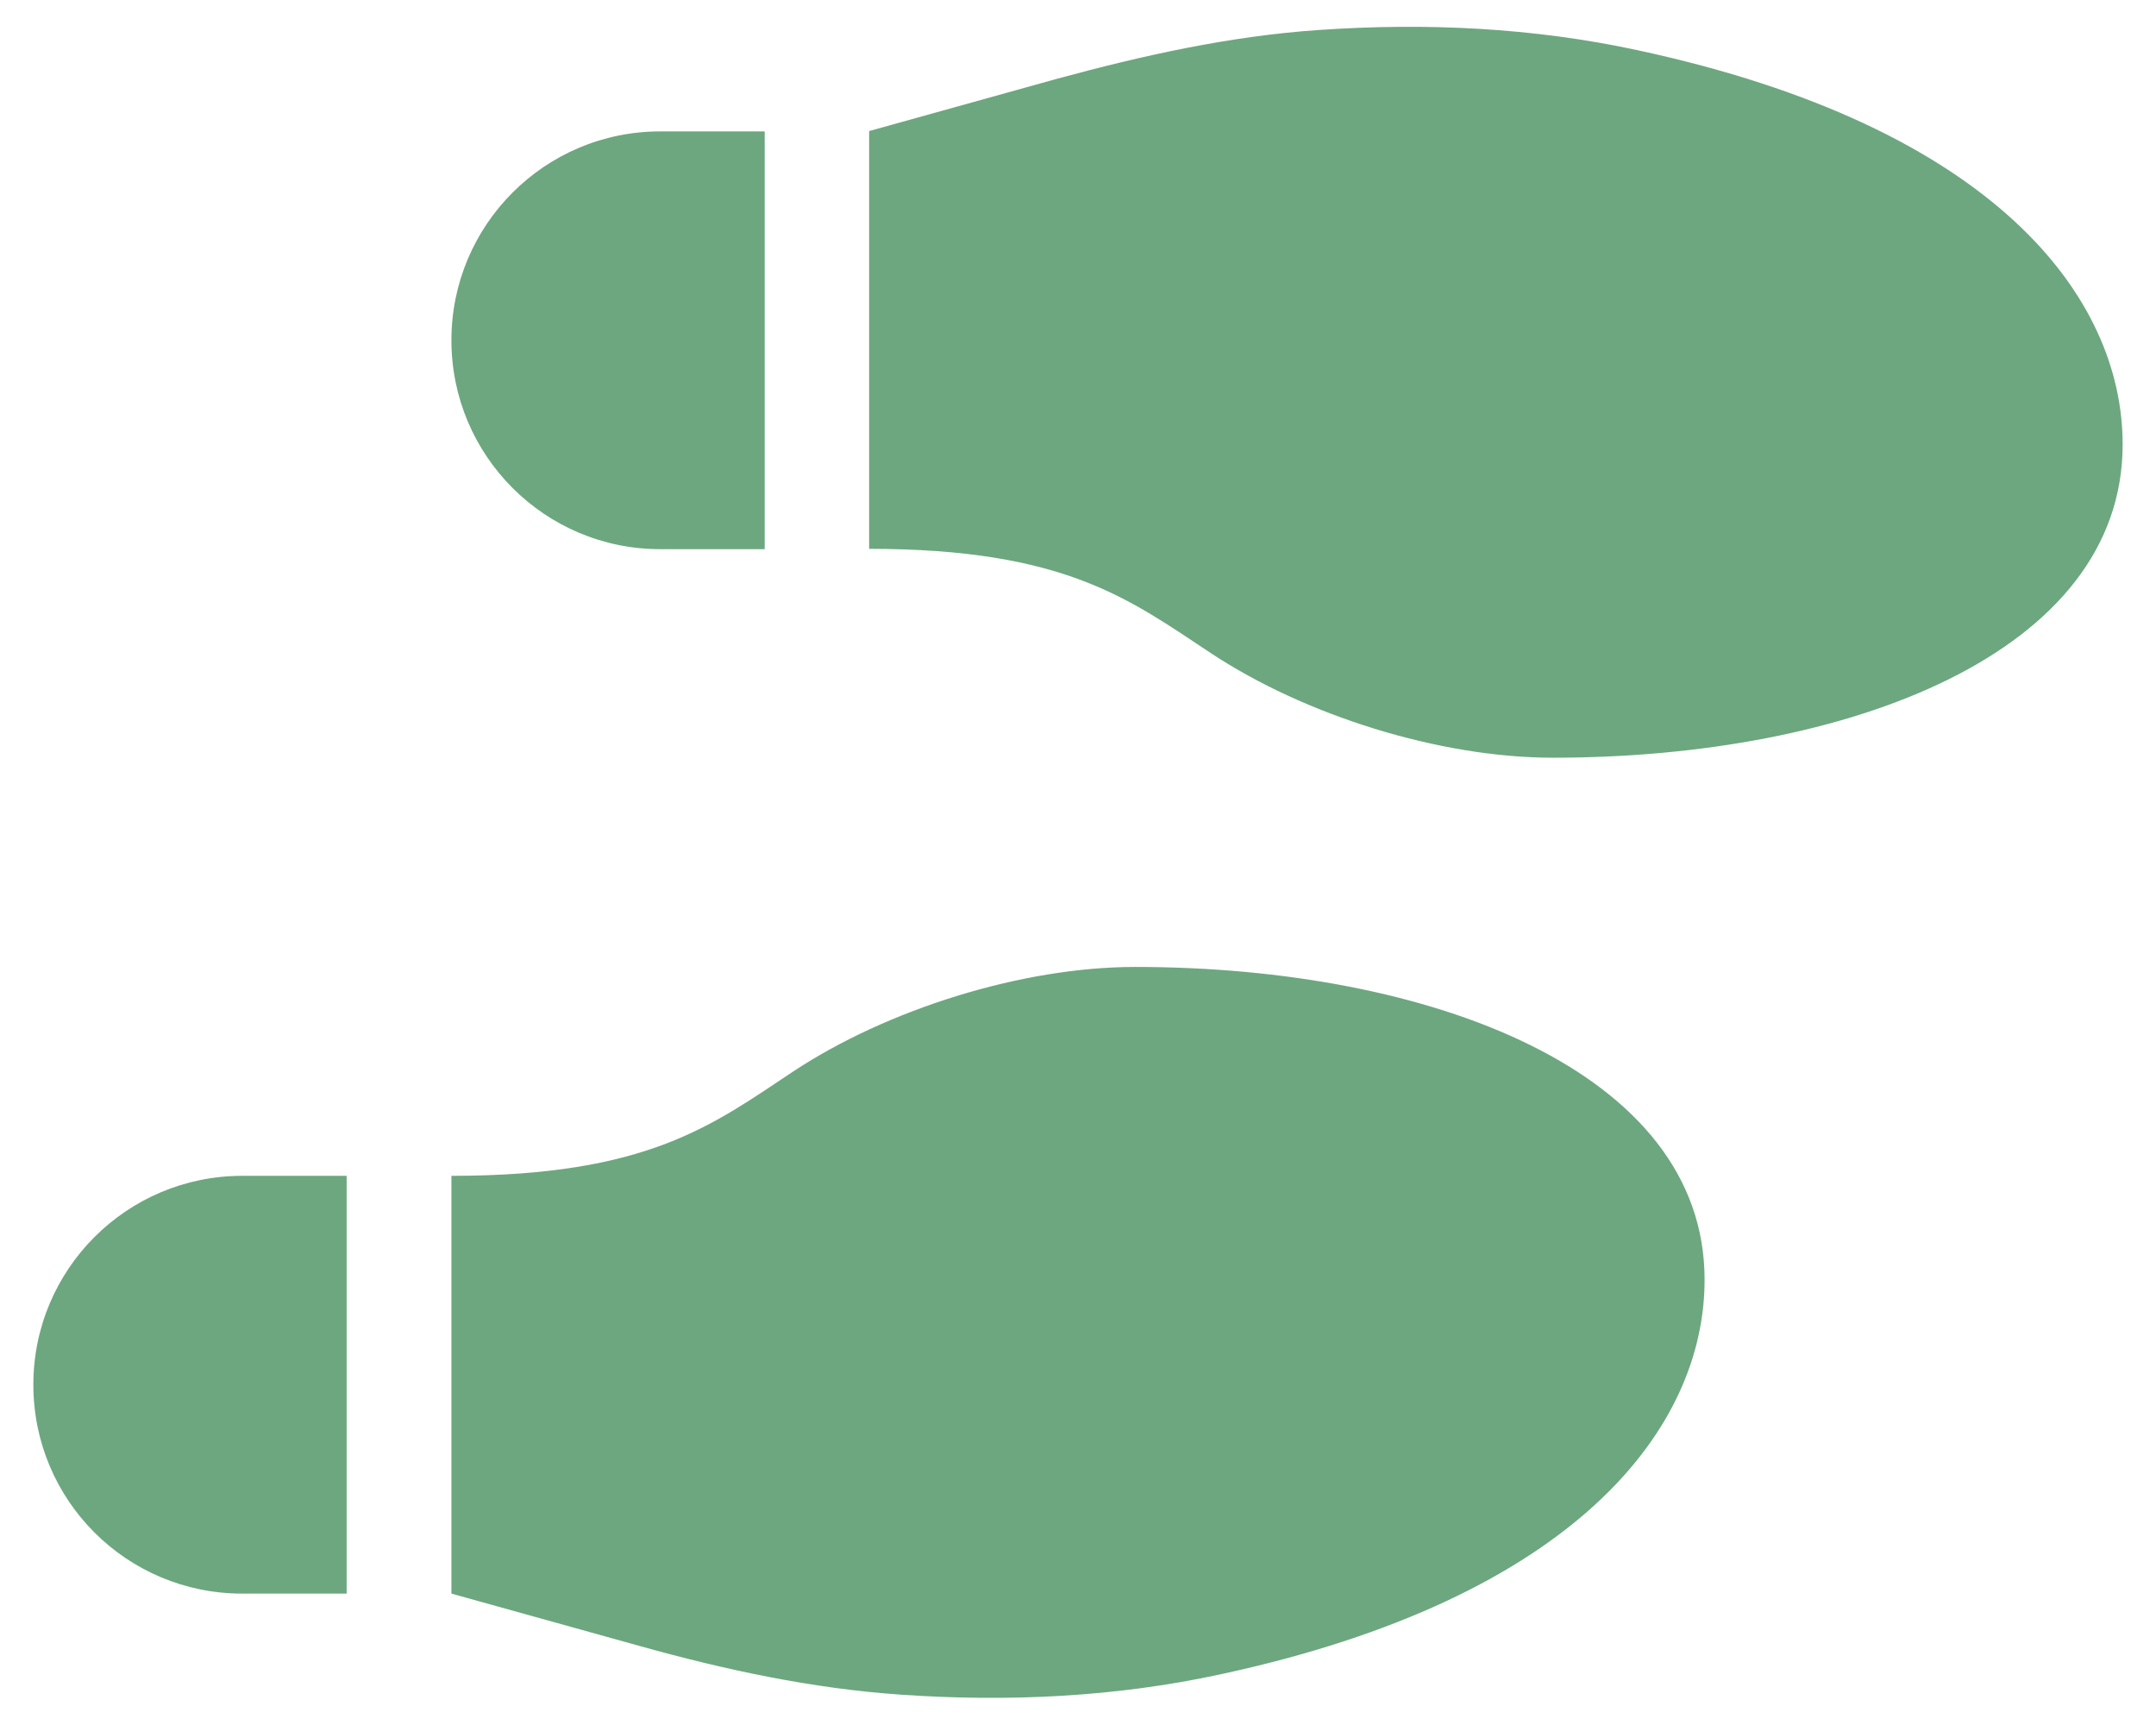
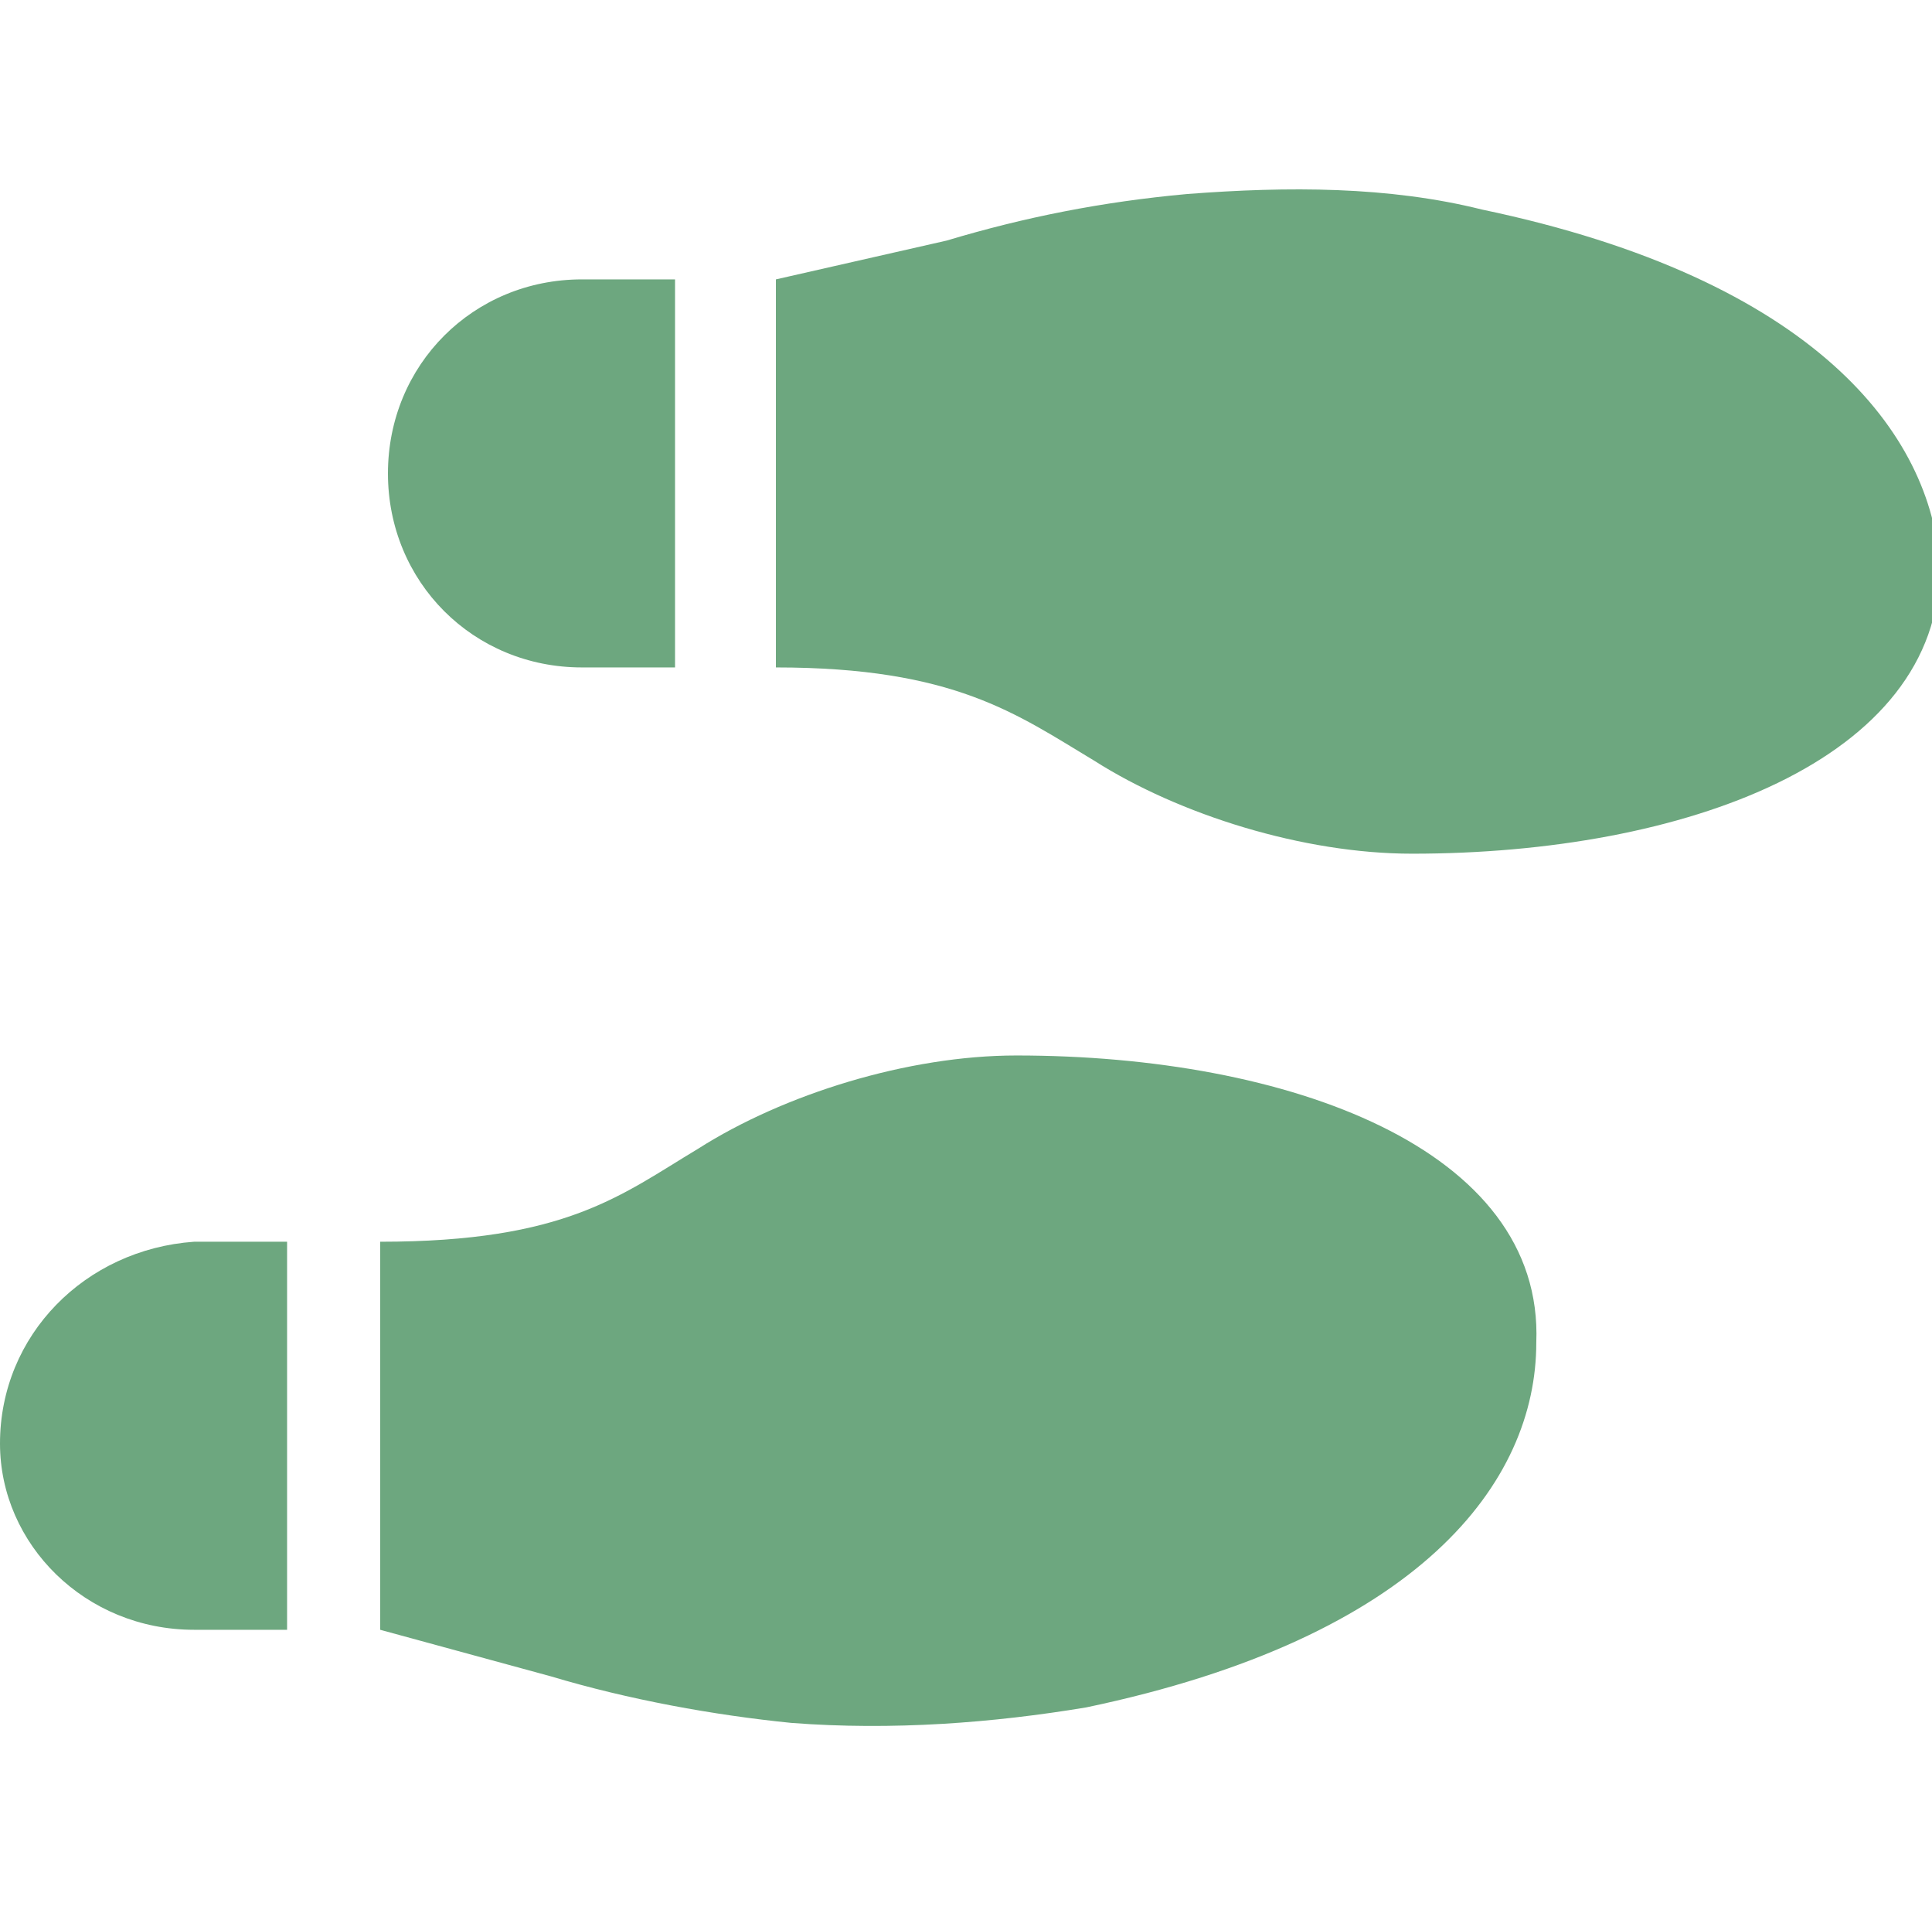
- <svg xmlns="http://www.w3.org/2000/svg" version="1.1" id="圖層_1" focusable="false" x="0px" y="0px" viewBox="0 0 640 512" style="enable-background:new 0 0 640 512;" xml:space="preserve">
+ <svg xmlns="http://www.w3.org/2000/svg" version="1.1" id="圖層_1" focusable="false" x="0px" y="0px" viewBox="0 0 24.9 24.7" style="enable-background:new 0 0 24.9 24.7;" xml:space="preserve">
  <style type="text/css">
	.st0{fill:#6DA77F;}
</style>
-   <path class="st0" d="M196,163h31v-124h-31c-34.3,0-62,27.8-62,62S161.7,163,196,163z M9.9,411c0,34.3,27.7,62,62,62h31V349h-31  C37.7,349,9.9,376.7,9.9,411z M337,287c-33.8,0-73.8,12.7-101.5,31c-24,15.9-43.1,31-101.5,31v124l55.7,15.5  c25.4,7.1,51.4,12.7,77.8,14.5c31.7,2.2,63.6,0.7,94.6-6c106-22.8,143.9-73.3,143.9-117.1C506.1,318,424.5,287,337,287L337,287z   M486.1,14.9c-31-6.7-62.9-8.2-94.6-6c-26.5,1.8-52.4,7.6-77.8,14.5L258,38.9v124c58.3,0,77.4,15.1,101.5,31  c27.7,18.3,67.6,31,101.5,31c87.6,0,169.1-31,169.1-93C630.1,88.2,592.2,37.7,486.1,14.9L486.1,14.9z" />
+   <path class="st0" d="M7.5,8.6h1.2v-5H7.5C6.1,3.6,5,4.7,5,6.1S6.1,8.6,7.5,8.6z M0,18.6C0,19.9,1.1,21,2.5,21h1.2v-5H2.5  C1.1,16.1,0,17.2,0,18.6z M13.1,13.6c-1.4,0-3,0.5-4.1,1.2c-1,0.6-1.7,1.2-4.1,1.2v5l2.2,0.6c1,0.3,2.1,0.5,3.1,0.6  c1.3,0.1,2.6,0,3.8-0.2c4.3-0.9,5.8-2.9,5.8-4.7C19.9,14.8,16.6,13.6,13.1,13.6L13.1,13.6z M19.1,2.7c-1.2-0.3-2.5-0.3-3.8-0.2  c-1.1,0.1-2.1,0.3-3.1,0.6L10,3.6v5c2.3,0,3.1,0.6,4.1,1.2c1.1,0.7,2.7,1.2,4.1,1.2c3.5,0,6.8-1.2,6.8-3.7  C24.9,5.6,23.4,3.6,19.1,2.7L19.1,2.7z" />
</svg>
